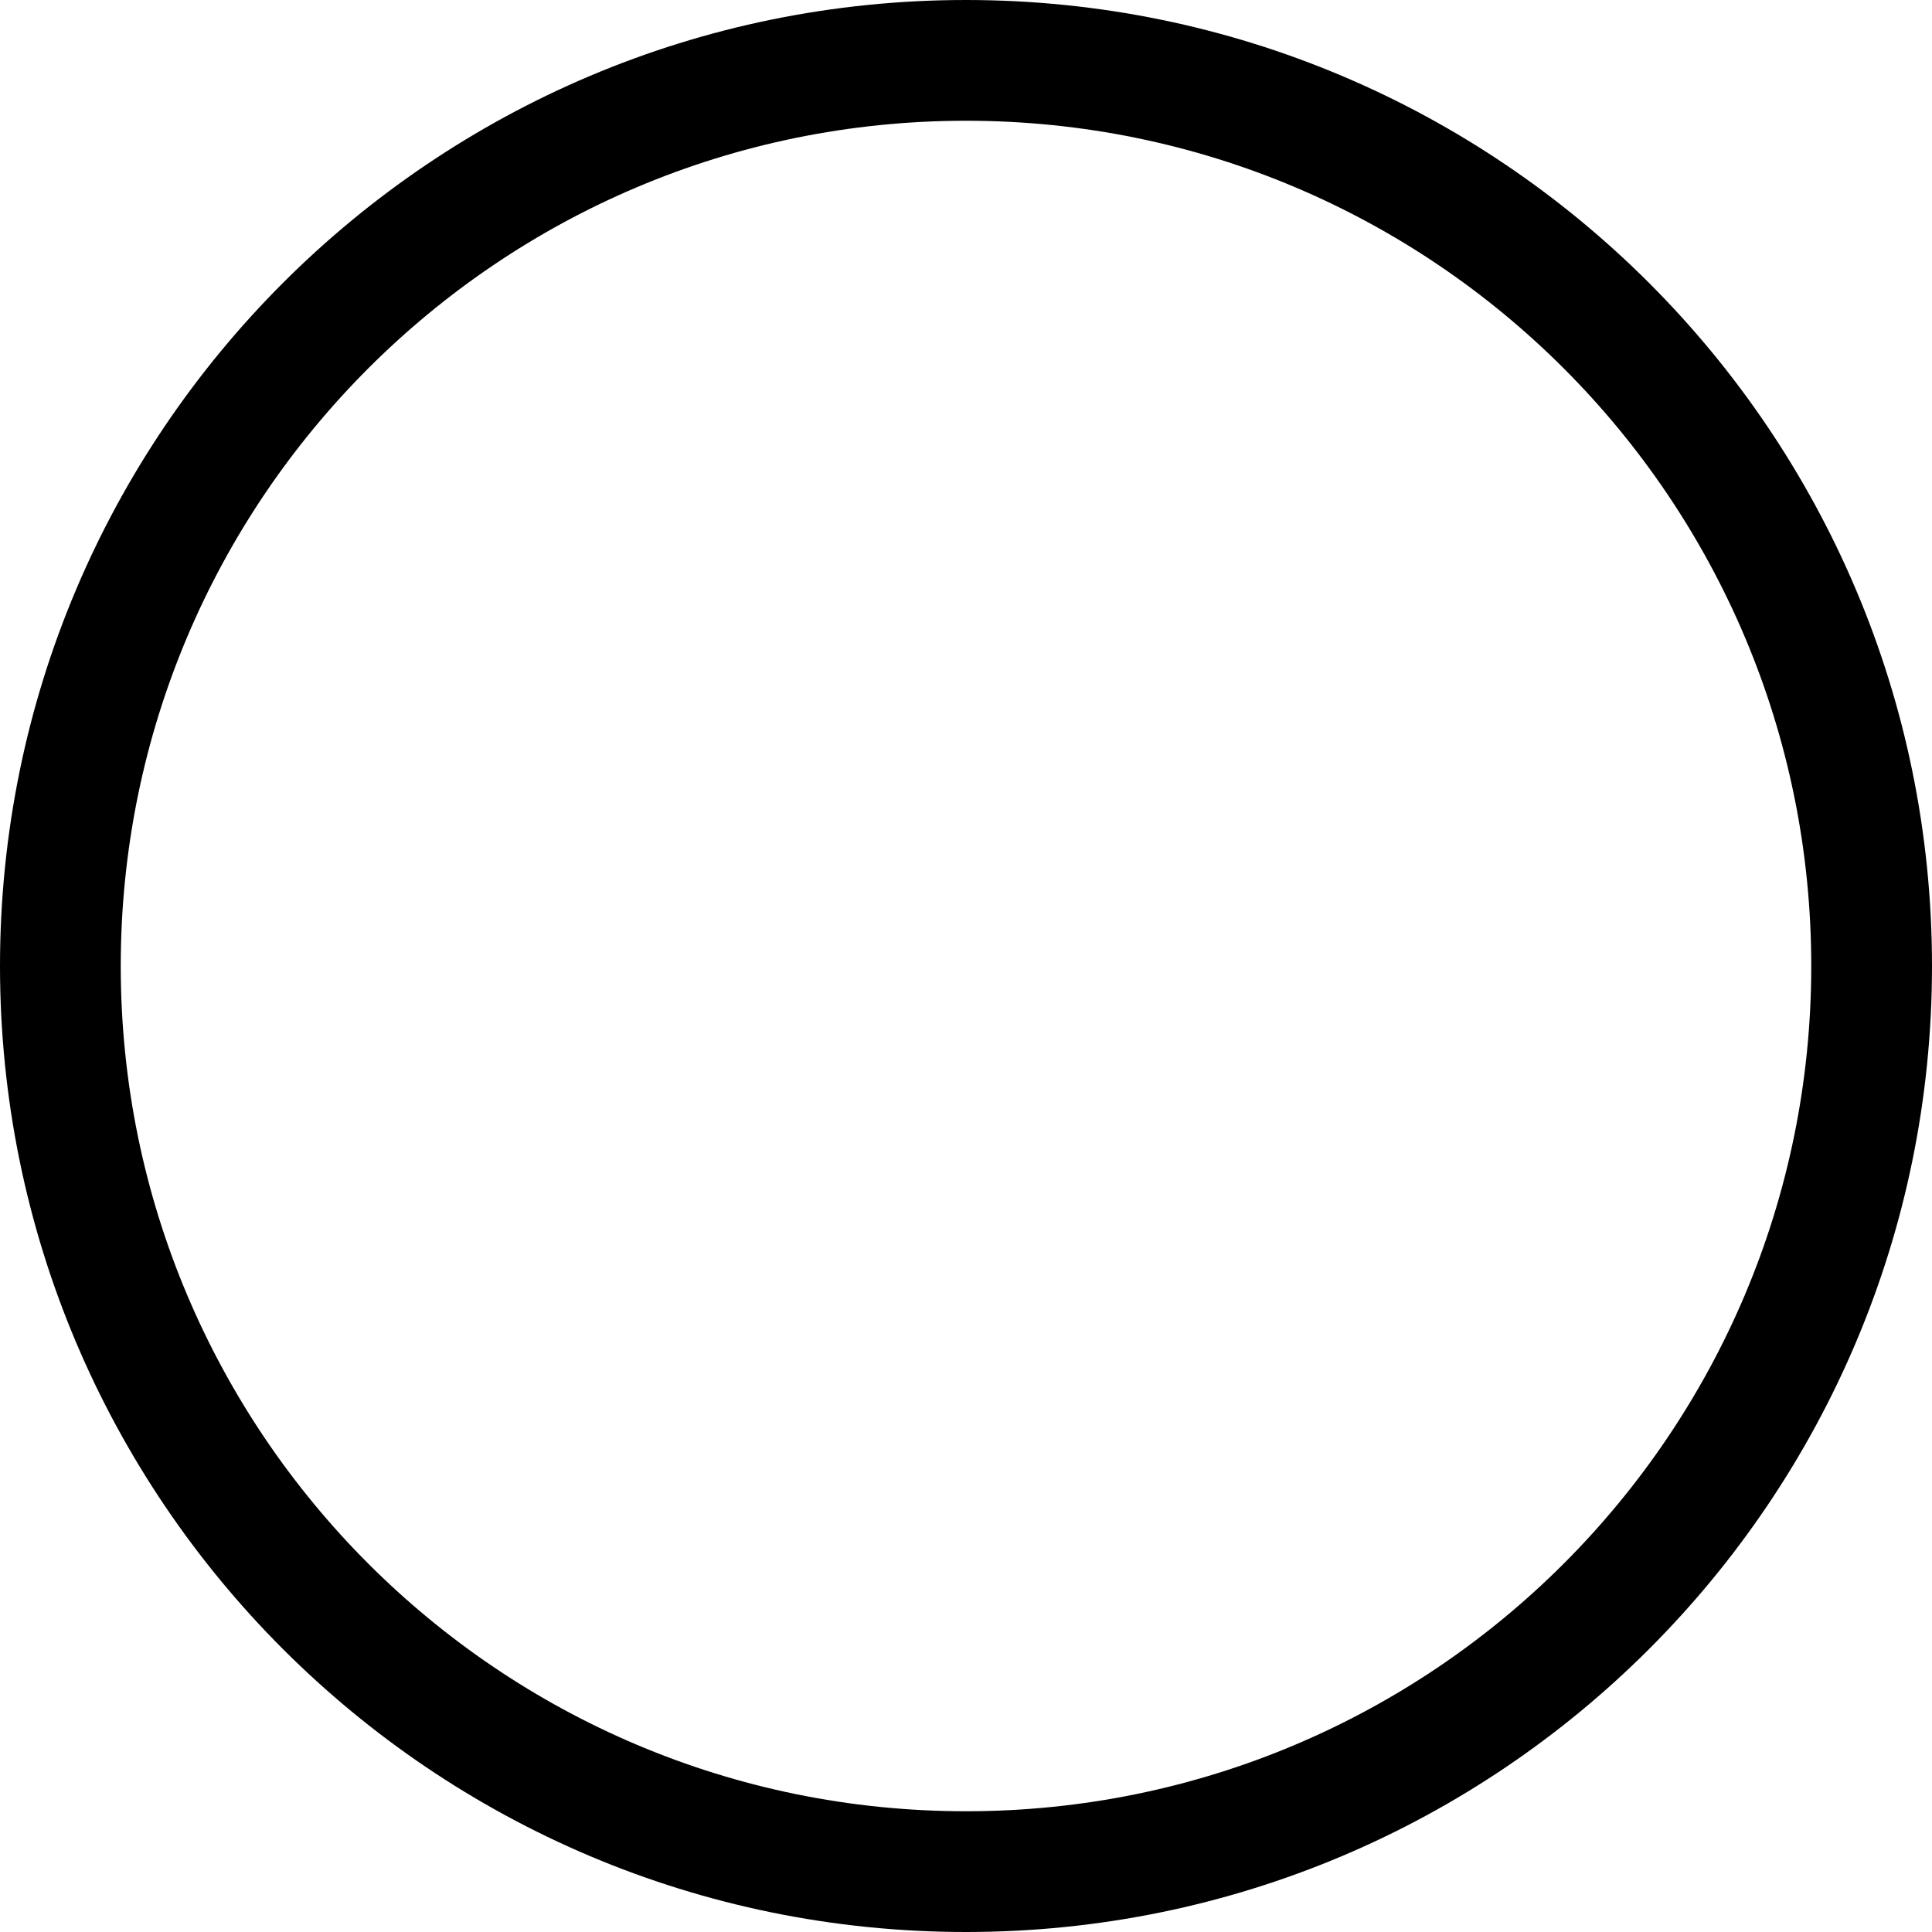
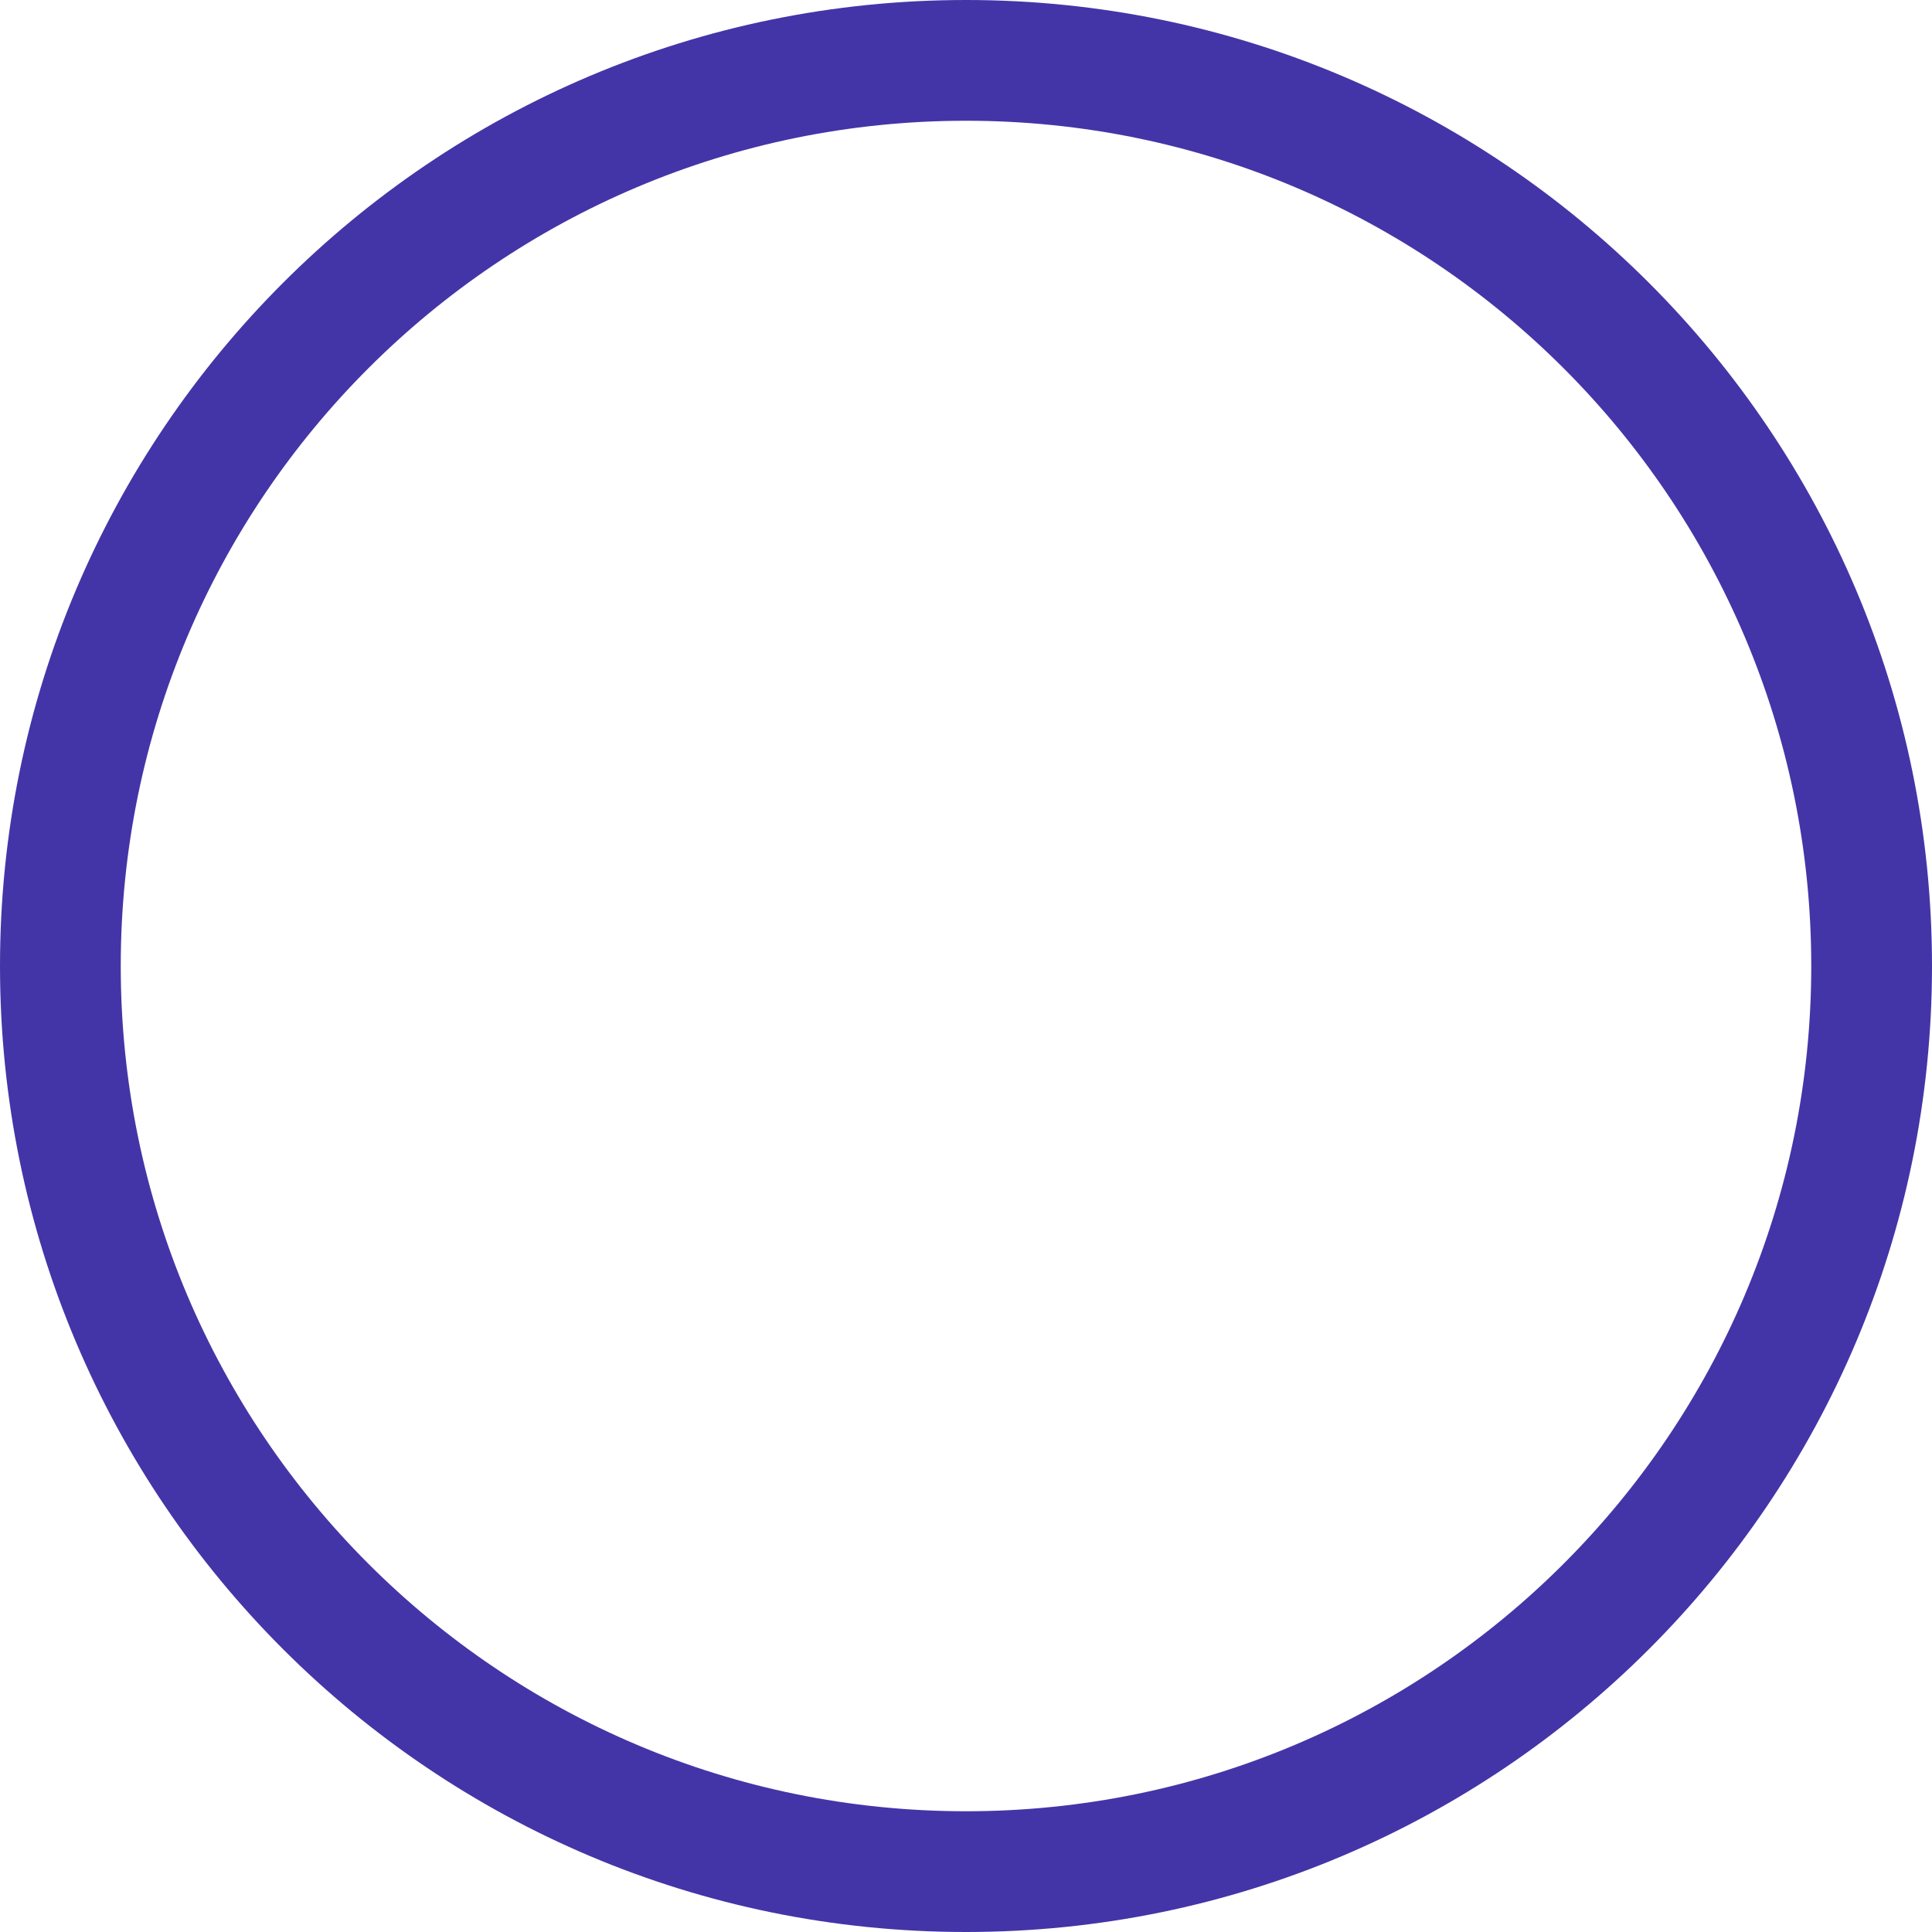
- <svg xmlns="http://www.w3.org/2000/svg" width="16" height="16" fill="currentColor" class="bi bi-circle" viewBox="0 0 16 16">
+ <svg xmlns="http://www.w3.org/2000/svg" width="16" height="16" fill="#4335a7" class="bi bi-circle" viewBox="0 0 16 16">
  <path d="M8 15A7 7 0 1 1 8 1a7 7 0 0 1 0 14m0 1A8 8 0 1 0 8 0a8 8 0 0 0 0 16" />
</svg>
